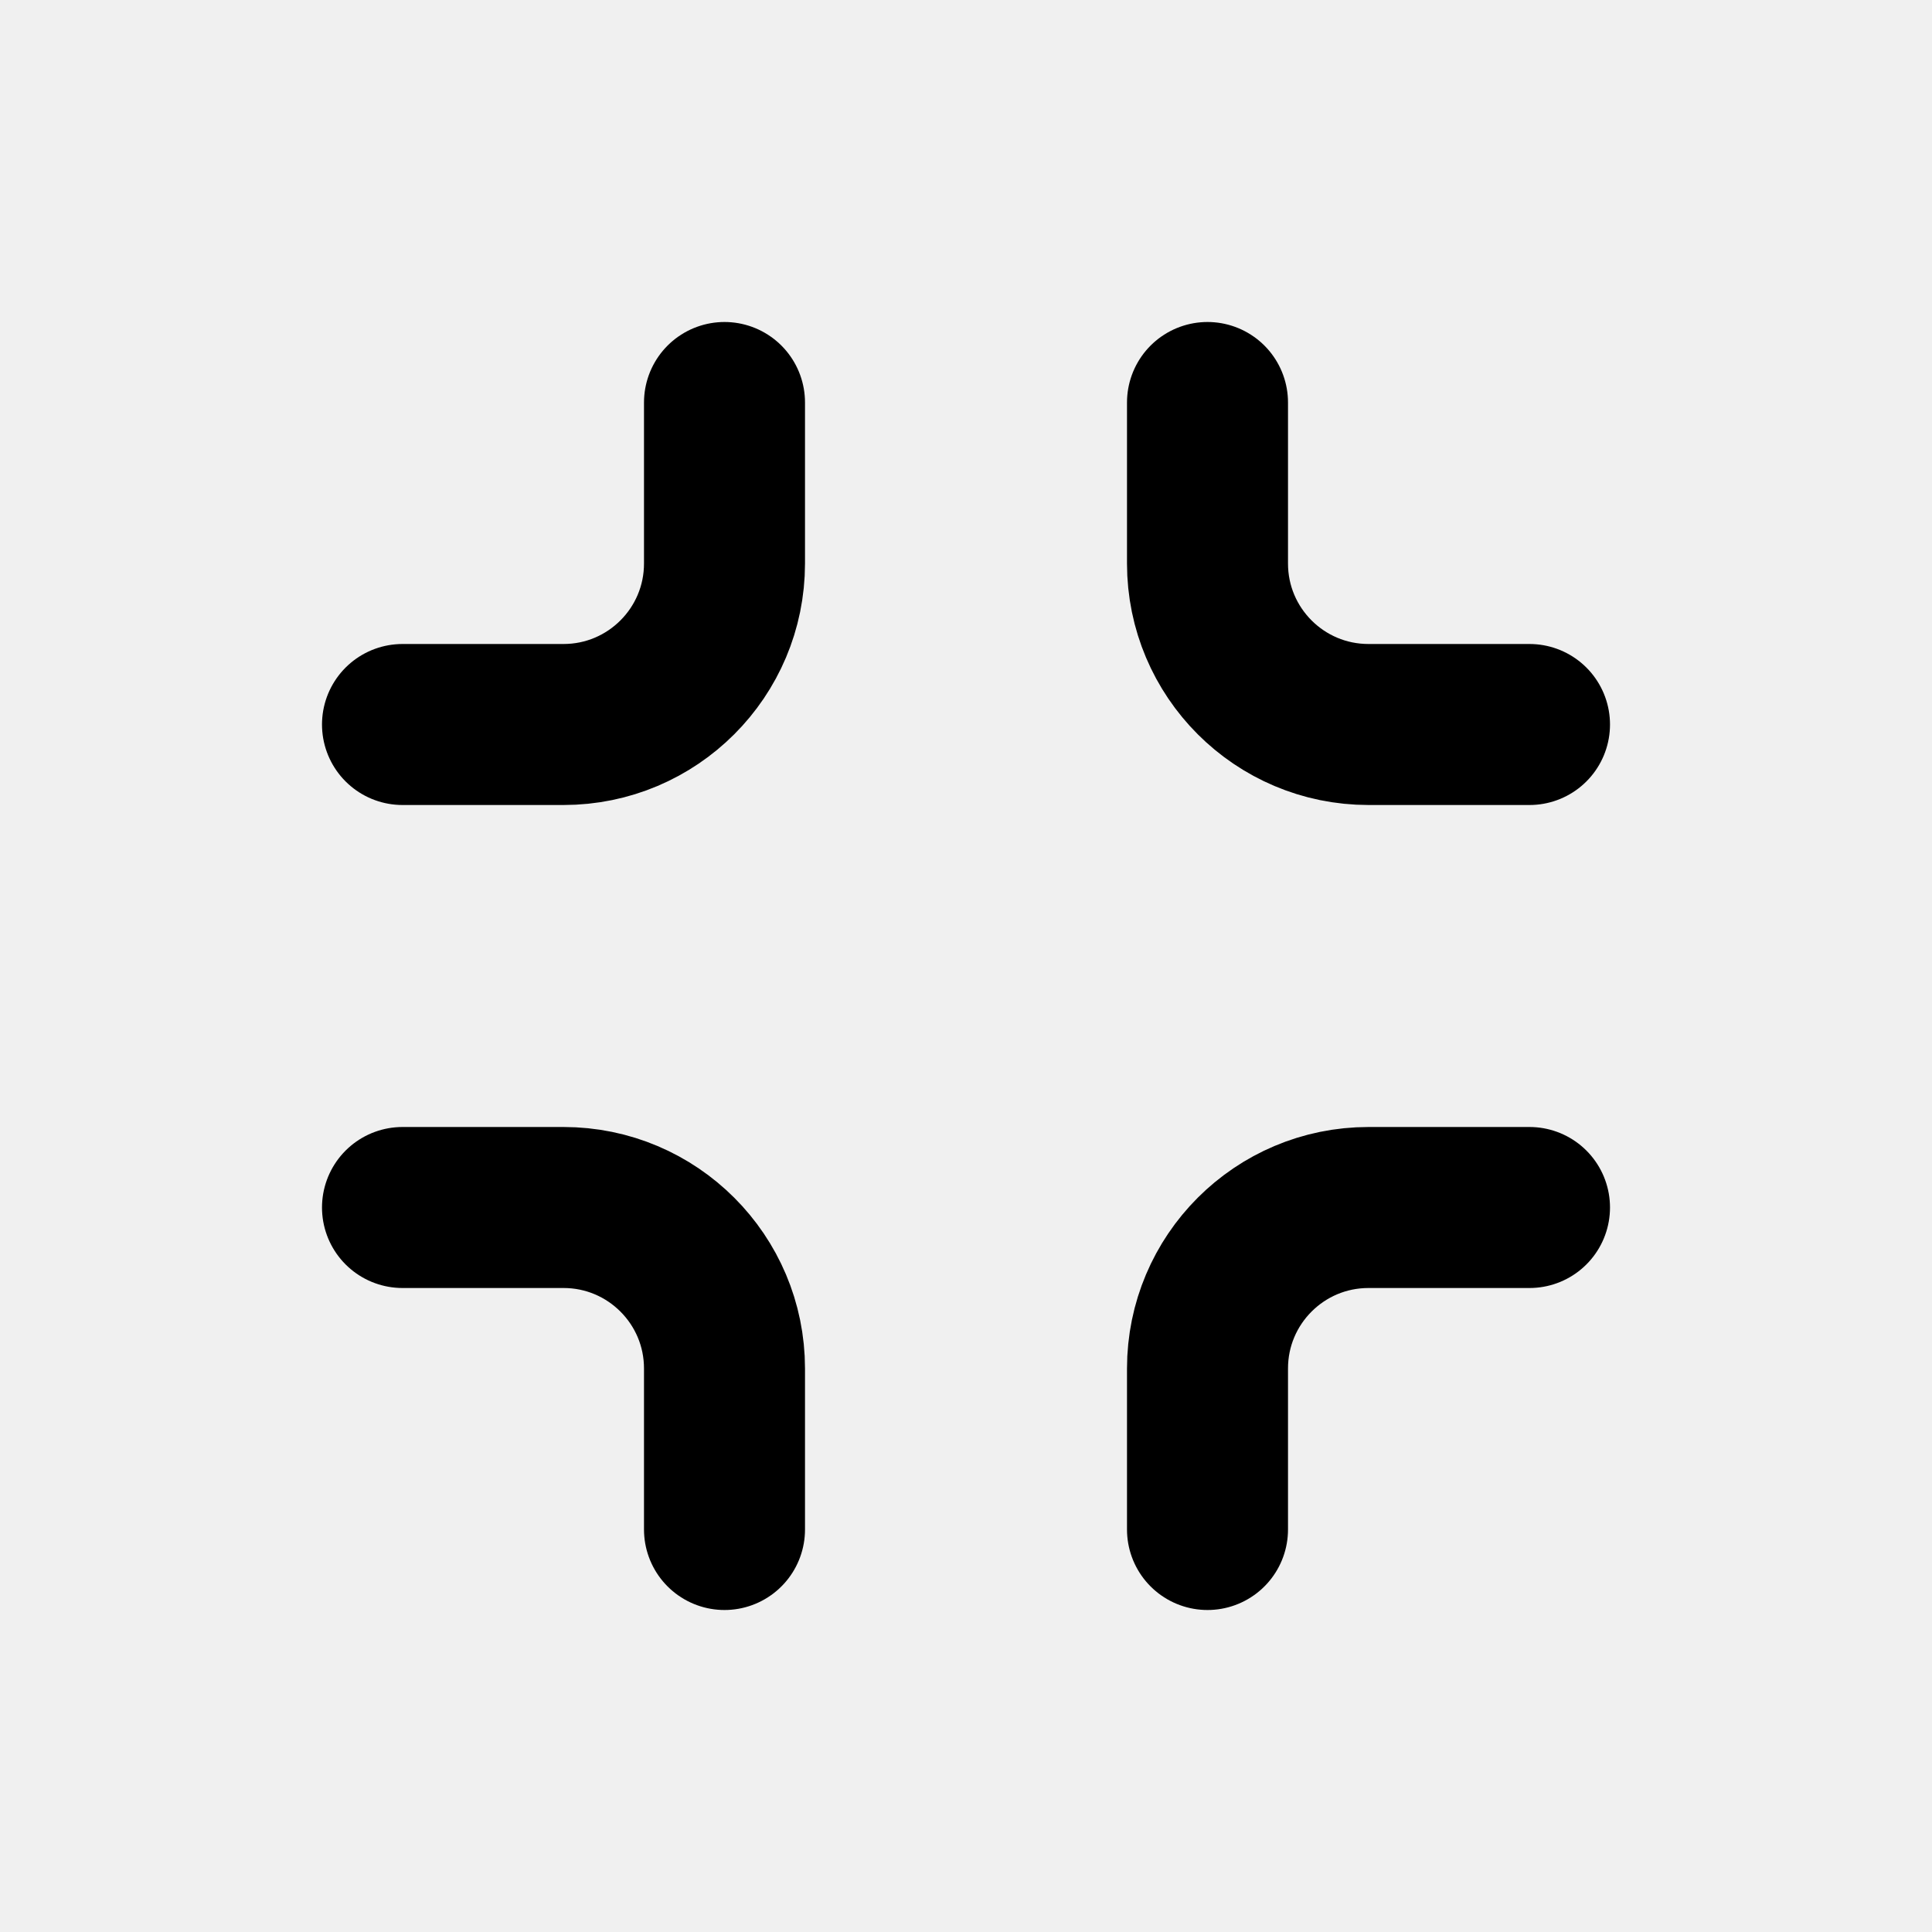
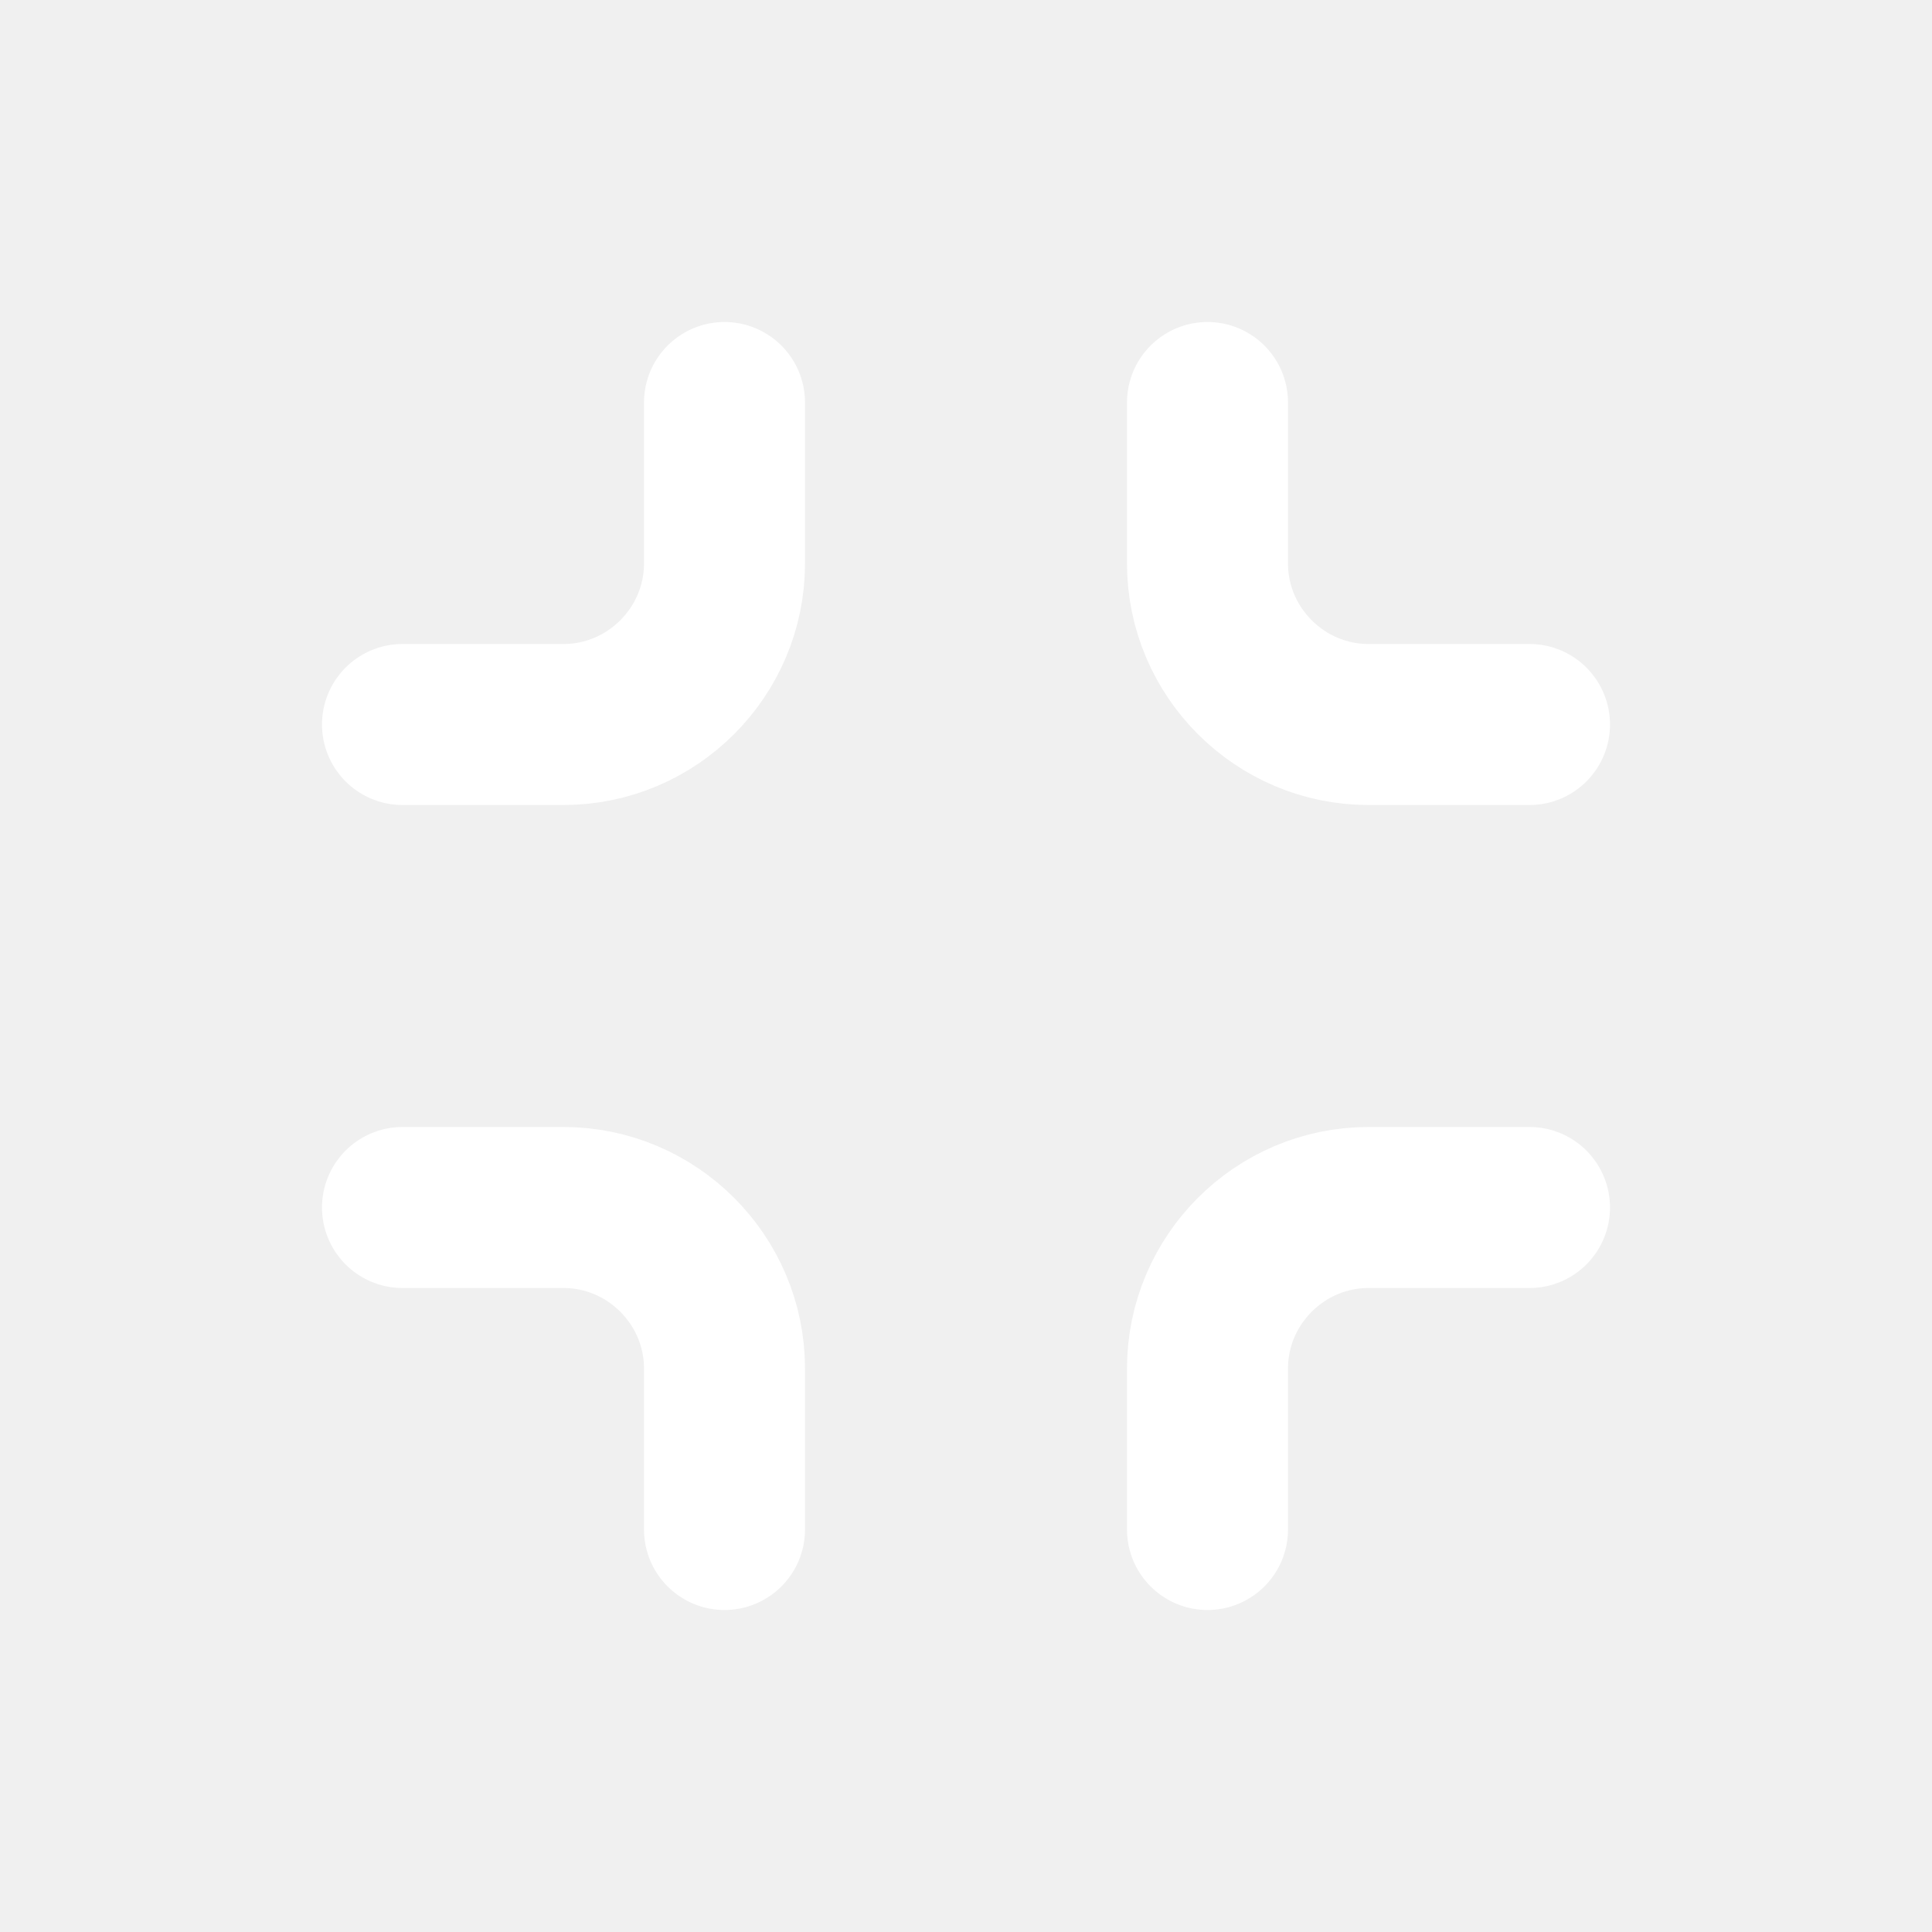
- <svg xmlns="http://www.w3.org/2000/svg" width="24" height="24" viewBox="0 0 24 24" fill="none" stroke="currentColor" stroke-width="2" stroke-linecap="round" stroke-linejoin="round" class="icon icon-tabler icons-tabler-outline icon-tabler-minimize">
-   <path stroke="none" d="M0 0h24v24H0z" fill="none" />
-   <path d="M15 19v-2a2 2 0 0 1 2 -2h2" />
-   <path d="M15 5v2a2 2 0 0 0 2 2h2" />
-   <path d="M5 15h2a2 2 0 0 1 2 2v2" />
-   <path d="M5 9h2a2 2 0 0 0 2 -2v-2" />
+ <svg xmlns="http://www.w3.org/2000/svg" version="1.1" id="Layer_1" x="0px" y="0px" viewBox="0 0 24 24" style="enable-background:new 0 0 24 24;" xml:space="preserve">
+   <style type="text/css">
+ 	.st0{fill:none;}
+ 	.st1{fill:none;stroke:#FFFFFF;stroke-width:2;stroke-linecap:round;stroke-linejoin:round;}
+ </style>
+   <path class="st0" d="M0,0h24v24H0V0z" />
+   <path class="st1" d="M15,19v-2c0-1.1,0.9-2,2-2h2" />
+   <path class="st1" d="M15,5v2c0,1.1,0.9,2,2,2h2" />
+   <path class="st1" d="M5,15h2c1.1,0,2,0.9,2,2v2" />
+   <path class="st1" d="M5,9h2c1.1,0,2-0.9,2-2V5" />
</svg>
